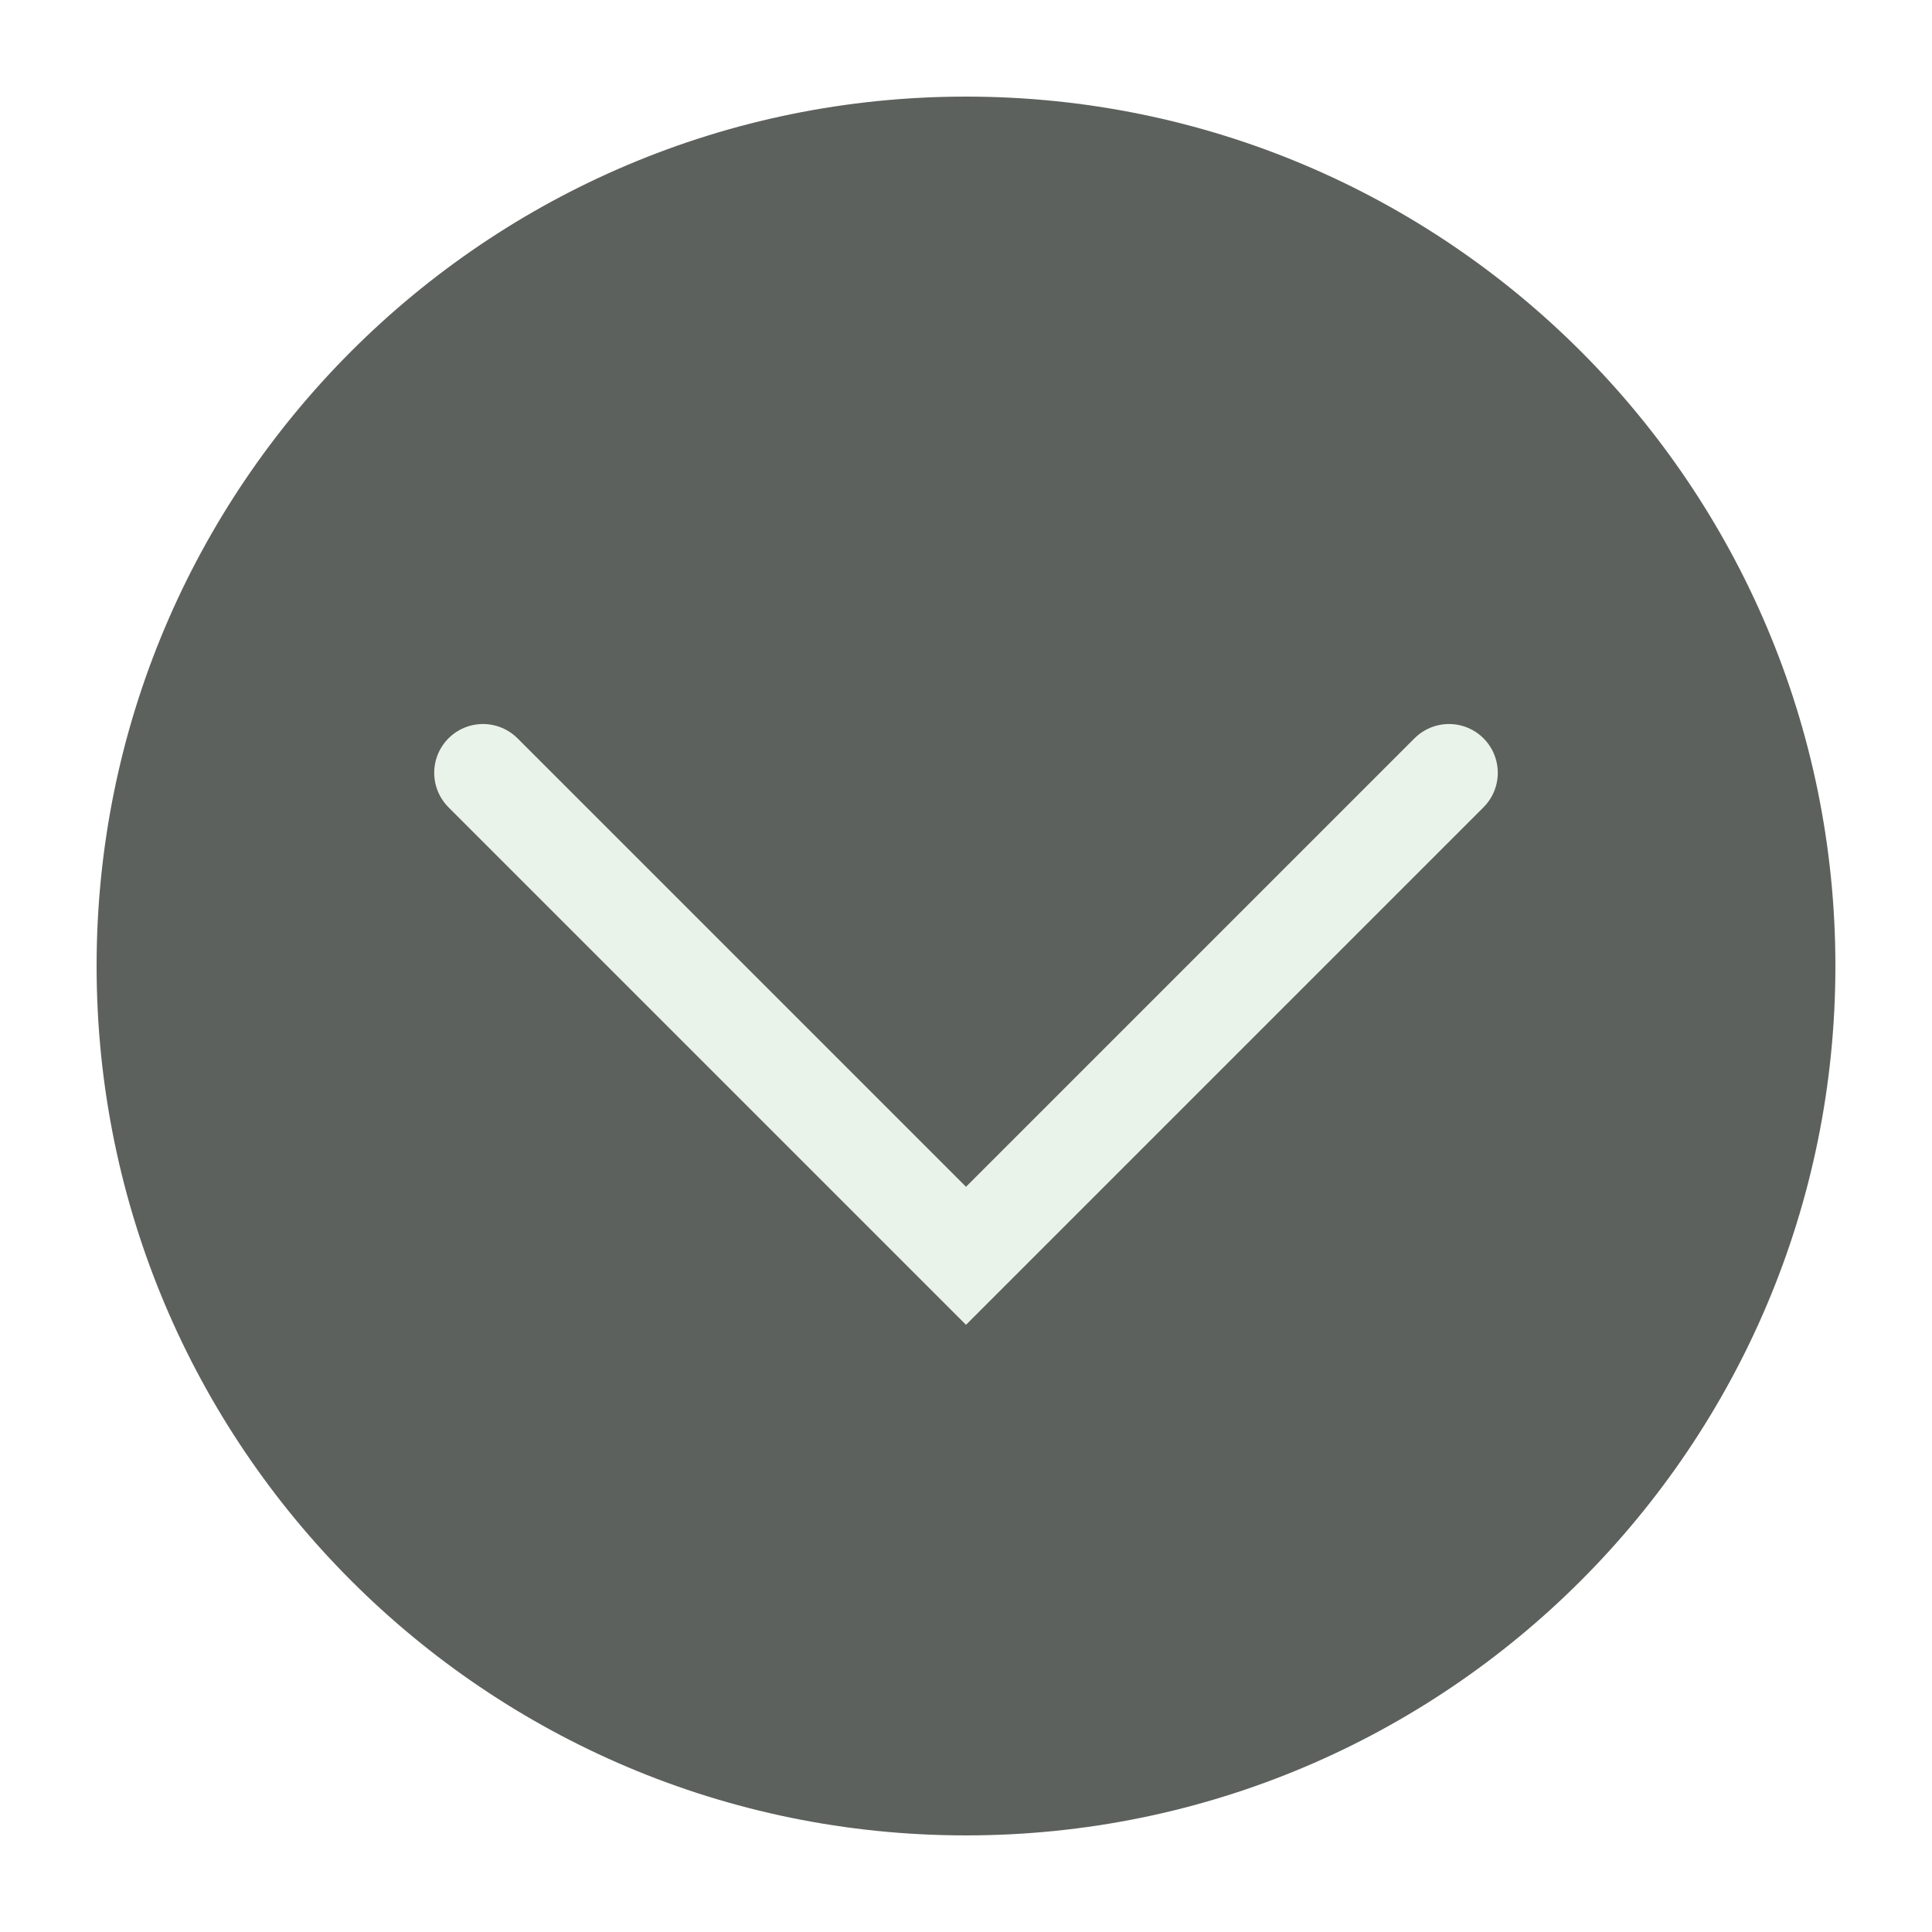
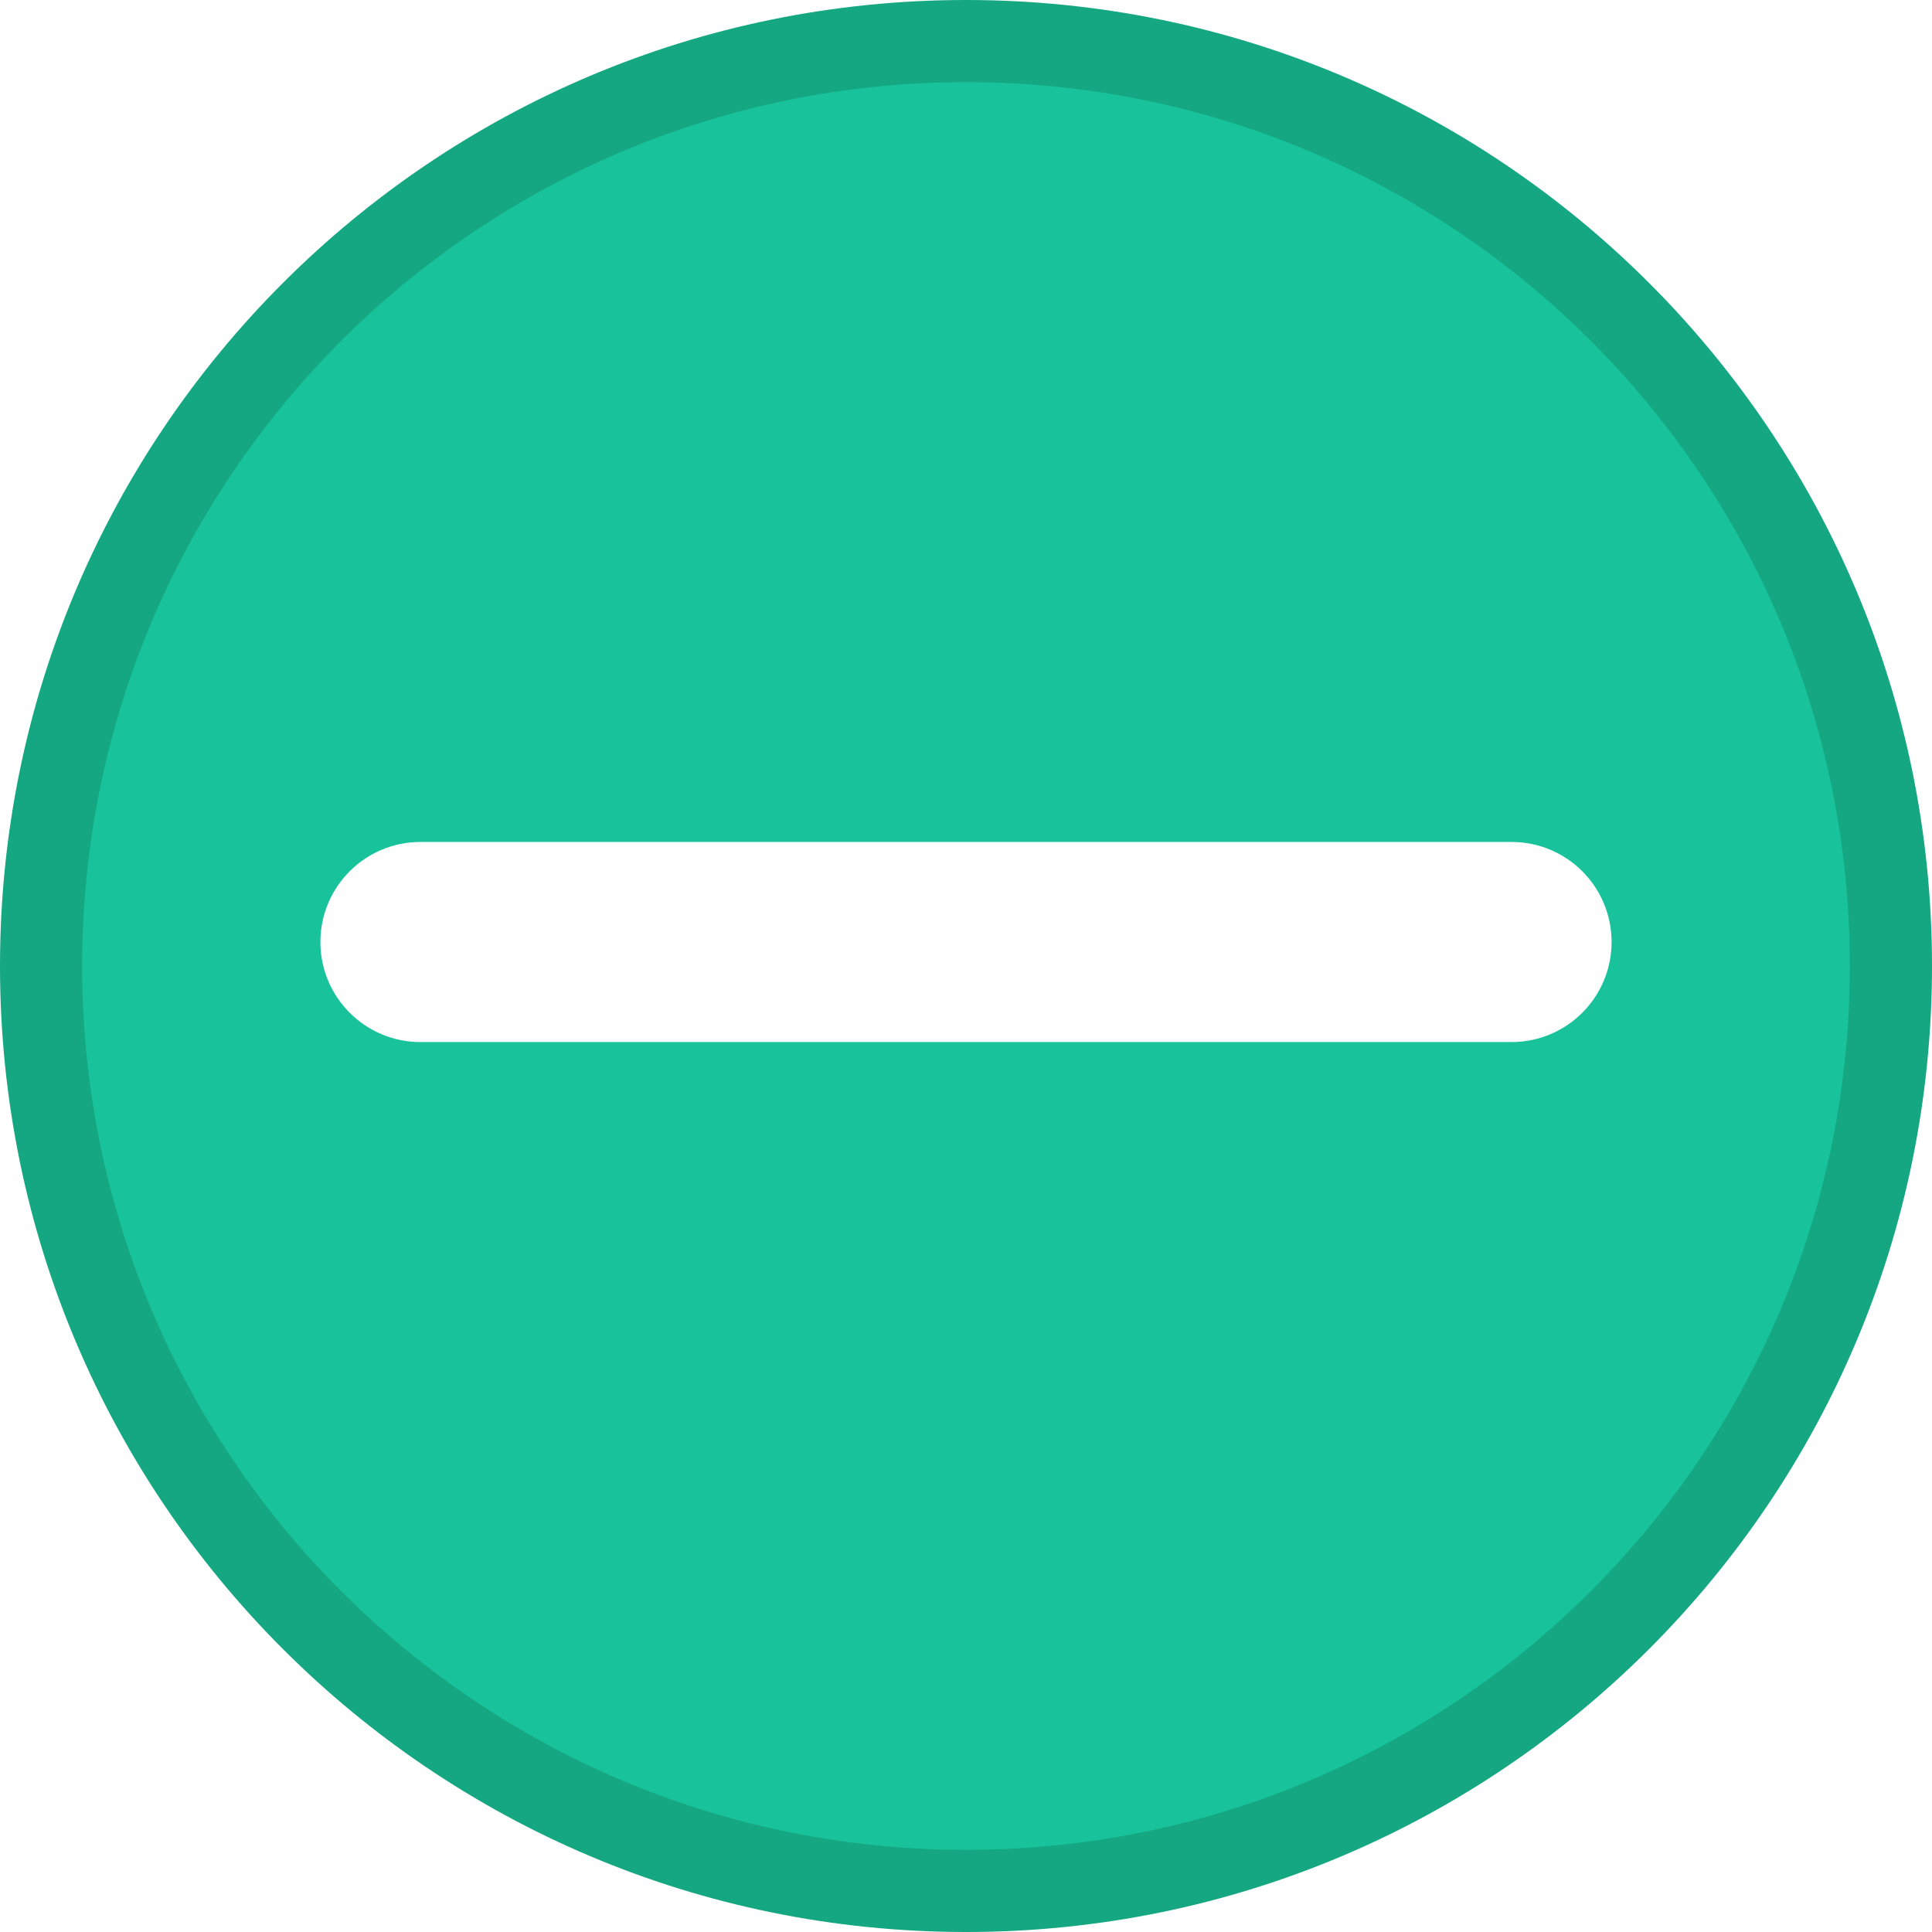
<svg xmlns="http://www.w3.org/2000/svg" viewBox="0 0 50 50" version="1.2" baseProfile="tiny">
  <defs>
</defs>
  <g fill="none" stroke="black" stroke-width="1" fill-rule="evenodd" stroke-linecap="square" stroke-linejoin="bevel">
-     <g fill="#5d615d" fill-opacity="1" stroke="none" transform="matrix(2.5,0,0,2.5,2.5,2.5)" font-family="Noto Sans" font-size="10" font-weight="400" font-style="normal">
-       <circle cx="9" cy="9" r="9" />
+     <g fill="#14a782" fill-opacity="1" stroke="none" transform="matrix(0.0548336,0,0,-0.0548338,-0.327859,50.114)" font-family="Inter" font-size="10" font-weight="400" font-style="normal">
+       <path vector-effect="none" fill-rule="evenodd" d="M461.904,2.079 C713.705,2.079 917.829,206.204 917.829,458.004 C917.829,709.801 713.705,913.925 461.904,913.925 C210.105,913.925 5.979,709.801 5.979,458.004 C5.979,206.204 210.105,2.079 461.904,2.079 " />
    </g>
-     <g fill="none" stroke="#eaf3e9" stroke-opacity="1" stroke-width="1.01" stroke-linecap="round" stroke-linejoin="miter" stroke-miterlimit="2" transform="matrix(2.5,0,0,2.5,2.5,2.5)" font-family="Noto Sans" font-size="10" font-weight="400" font-style="normal">
-       <polyline fill="none" vector-effect="none" points="4,7 9,12 14,7 " />
+     <g fill="#18c39b" fill-opacity="1" stroke="none" transform="matrix(0.0548336,0,0,-0.0548338,-0.327859,50.114)" font-family="Inter" font-size="10" font-weight="400" font-style="normal">
+       <path vector-effect="none" fill-rule="evenodd" d="M461.904,40.854 C692.288,40.854 879.05,227.617 879.05,458.004 C879.05,688.387 692.288,875.15 461.904,875.15 C231.521,875.15 44.754,688.387 44.754,458.004 C44.754,227.617 231.521,40.854 461.904,40.854 " />
    </g>
-     <g fill="none" stroke="#000000" stroke-opacity="1" stroke-width="1" stroke-linecap="square" stroke-linejoin="bevel" transform="matrix(1,0,0,1,0,0)" font-family="Noto Sans" font-size="10" font-weight="400" font-style="normal">
+     <g fill="#fefefe" fill-opacity="1" stroke="none" transform="matrix(0.0548336,0,0,0.0548338,-0.327859,50.114)" font-family="Inter" font-size="10" font-weight="400" font-style="normal">
+       <path vector-effect="none" fill-rule="evenodd" d="M157.197,-469.325 C157.197,-495.406 178.339,-516.548 204.42,-516.548 L719.38,-516.548 C745.46,-516.548 766.603,-495.406 766.603,-469.325 L766.603,-469.325 C766.603,-443.245 745.46,-422.102 719.38,-422.102 L204.42,-422.102 C178.339,-422.102 157.197,-443.245 157.197,-469.325 L157.197,-469.325" />
+     </g>
+     <g fill="none" stroke="#000000" stroke-opacity="1" stroke-width="1" stroke-linecap="square" stroke-linejoin="bevel" transform="matrix(1,0,0,1,0,0)" font-family="Inter" font-size="10" font-weight="400" font-style="normal">
</g>
  </g>
</svg>
